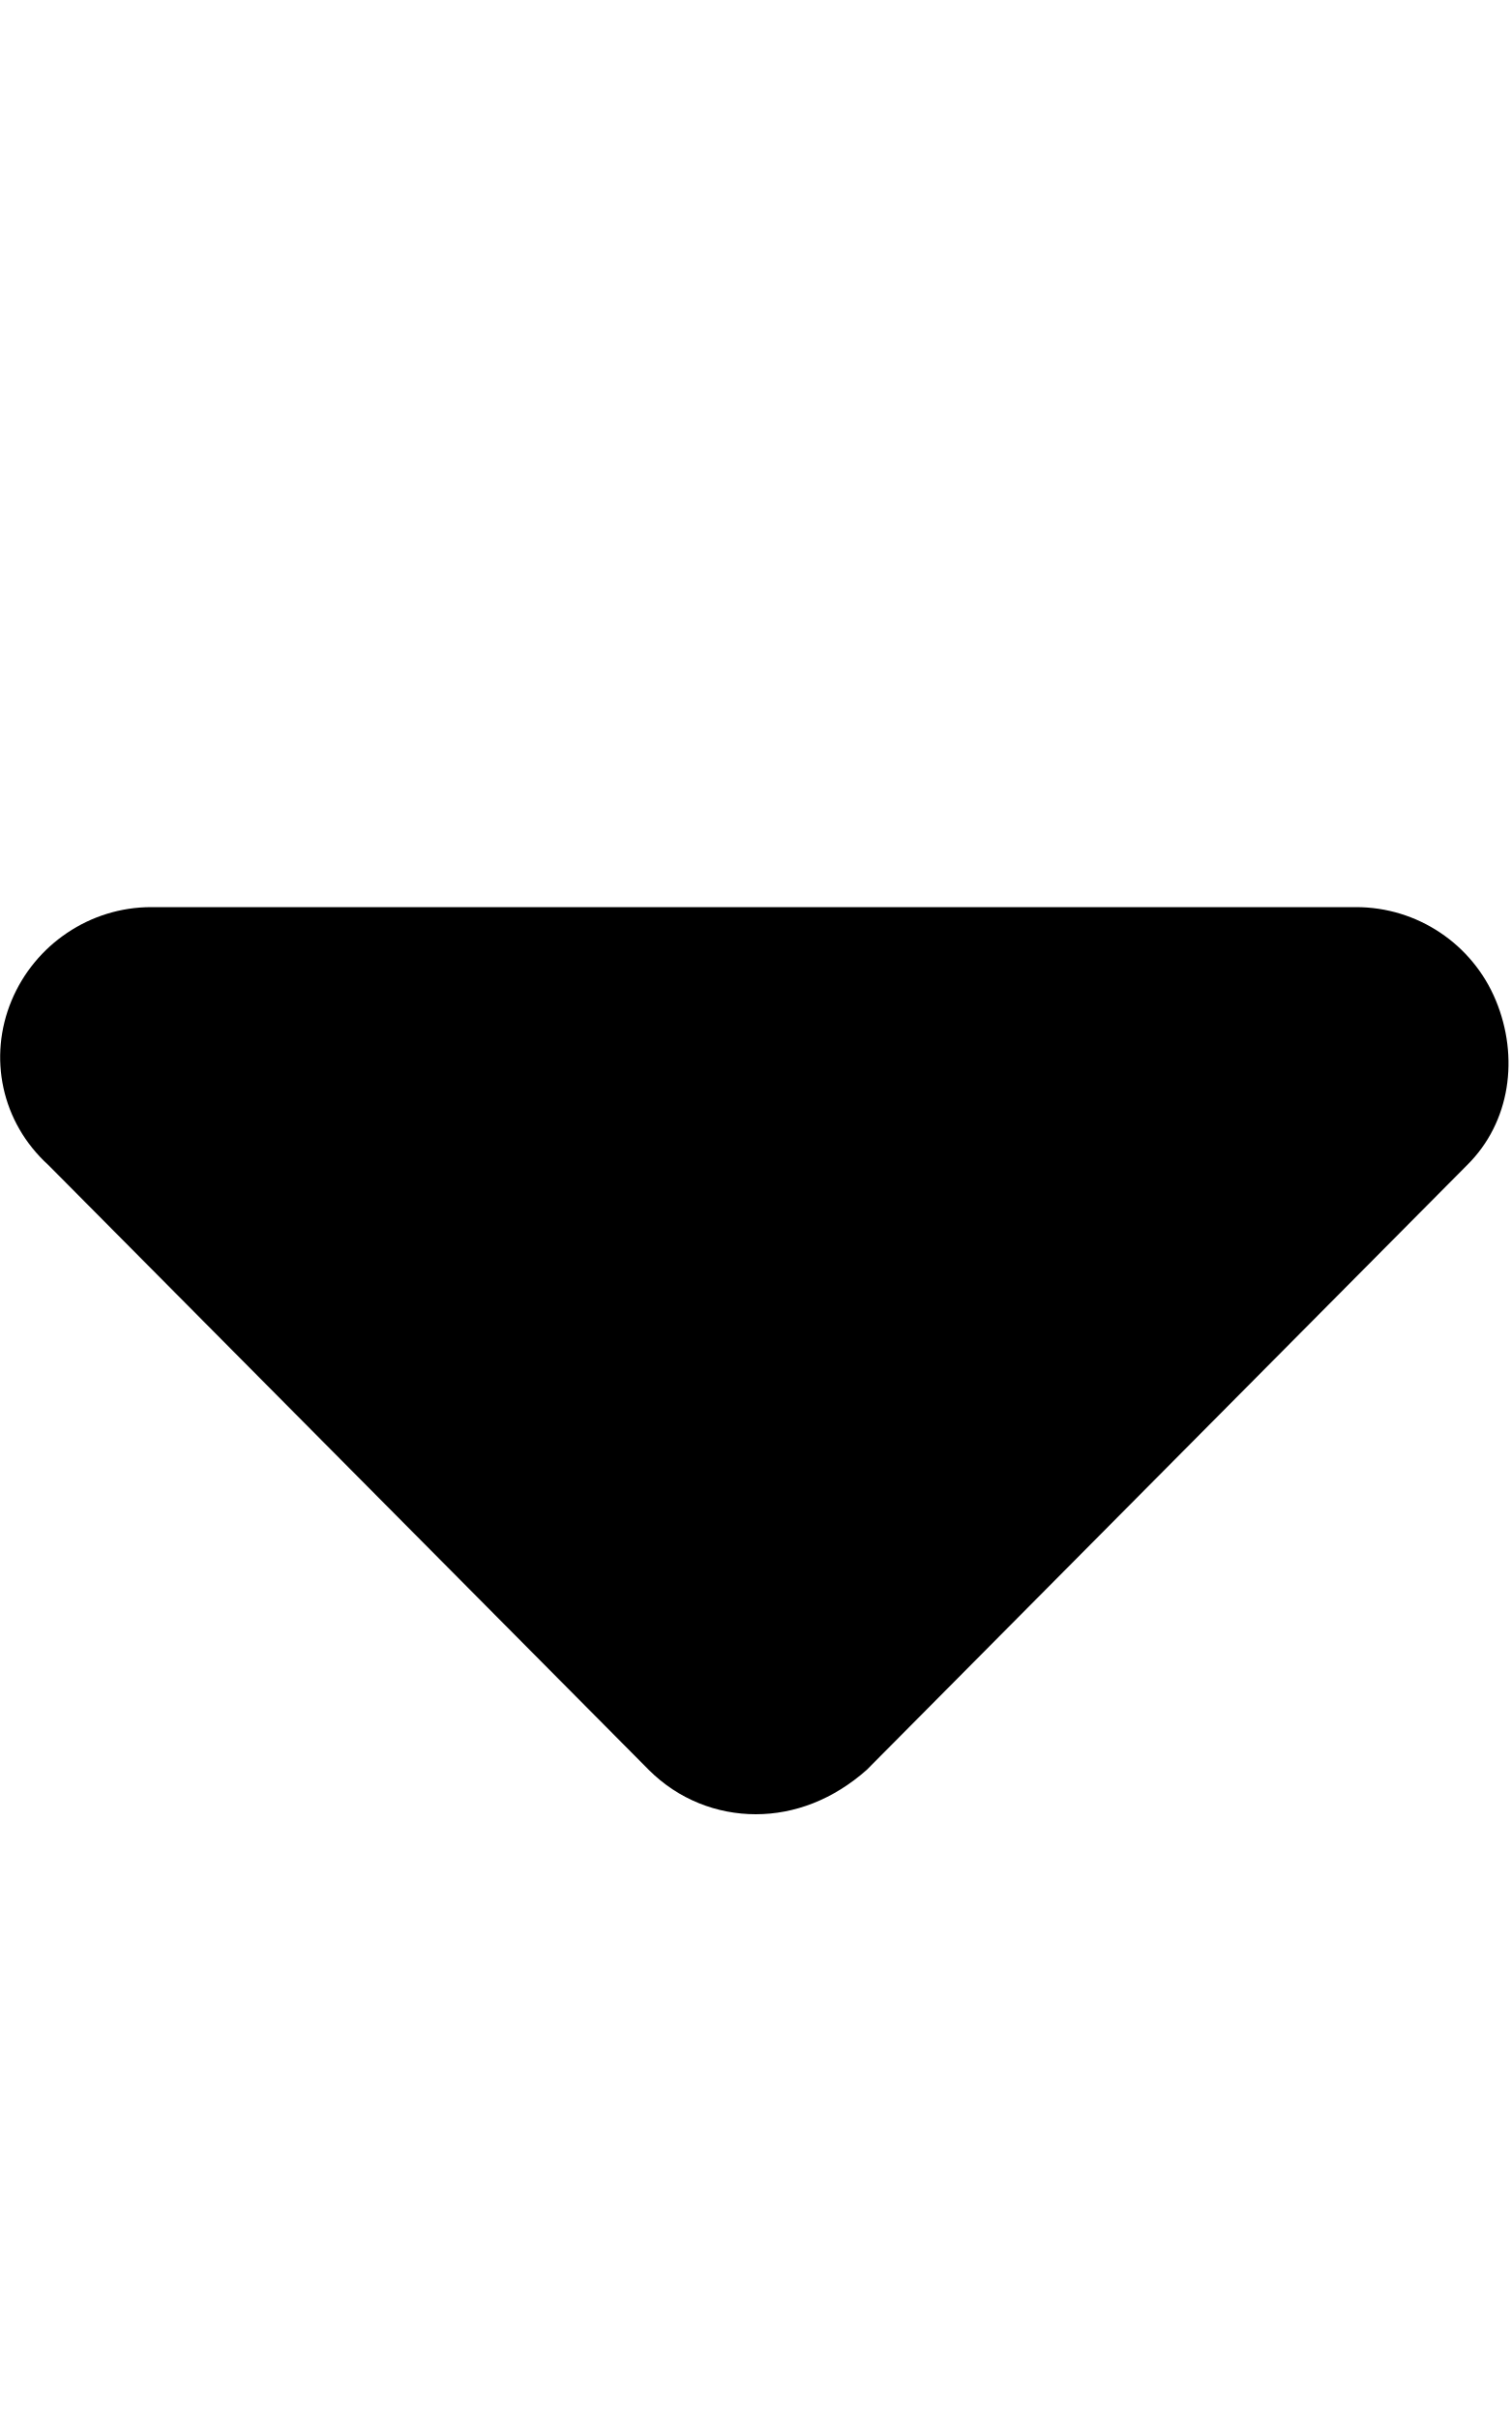
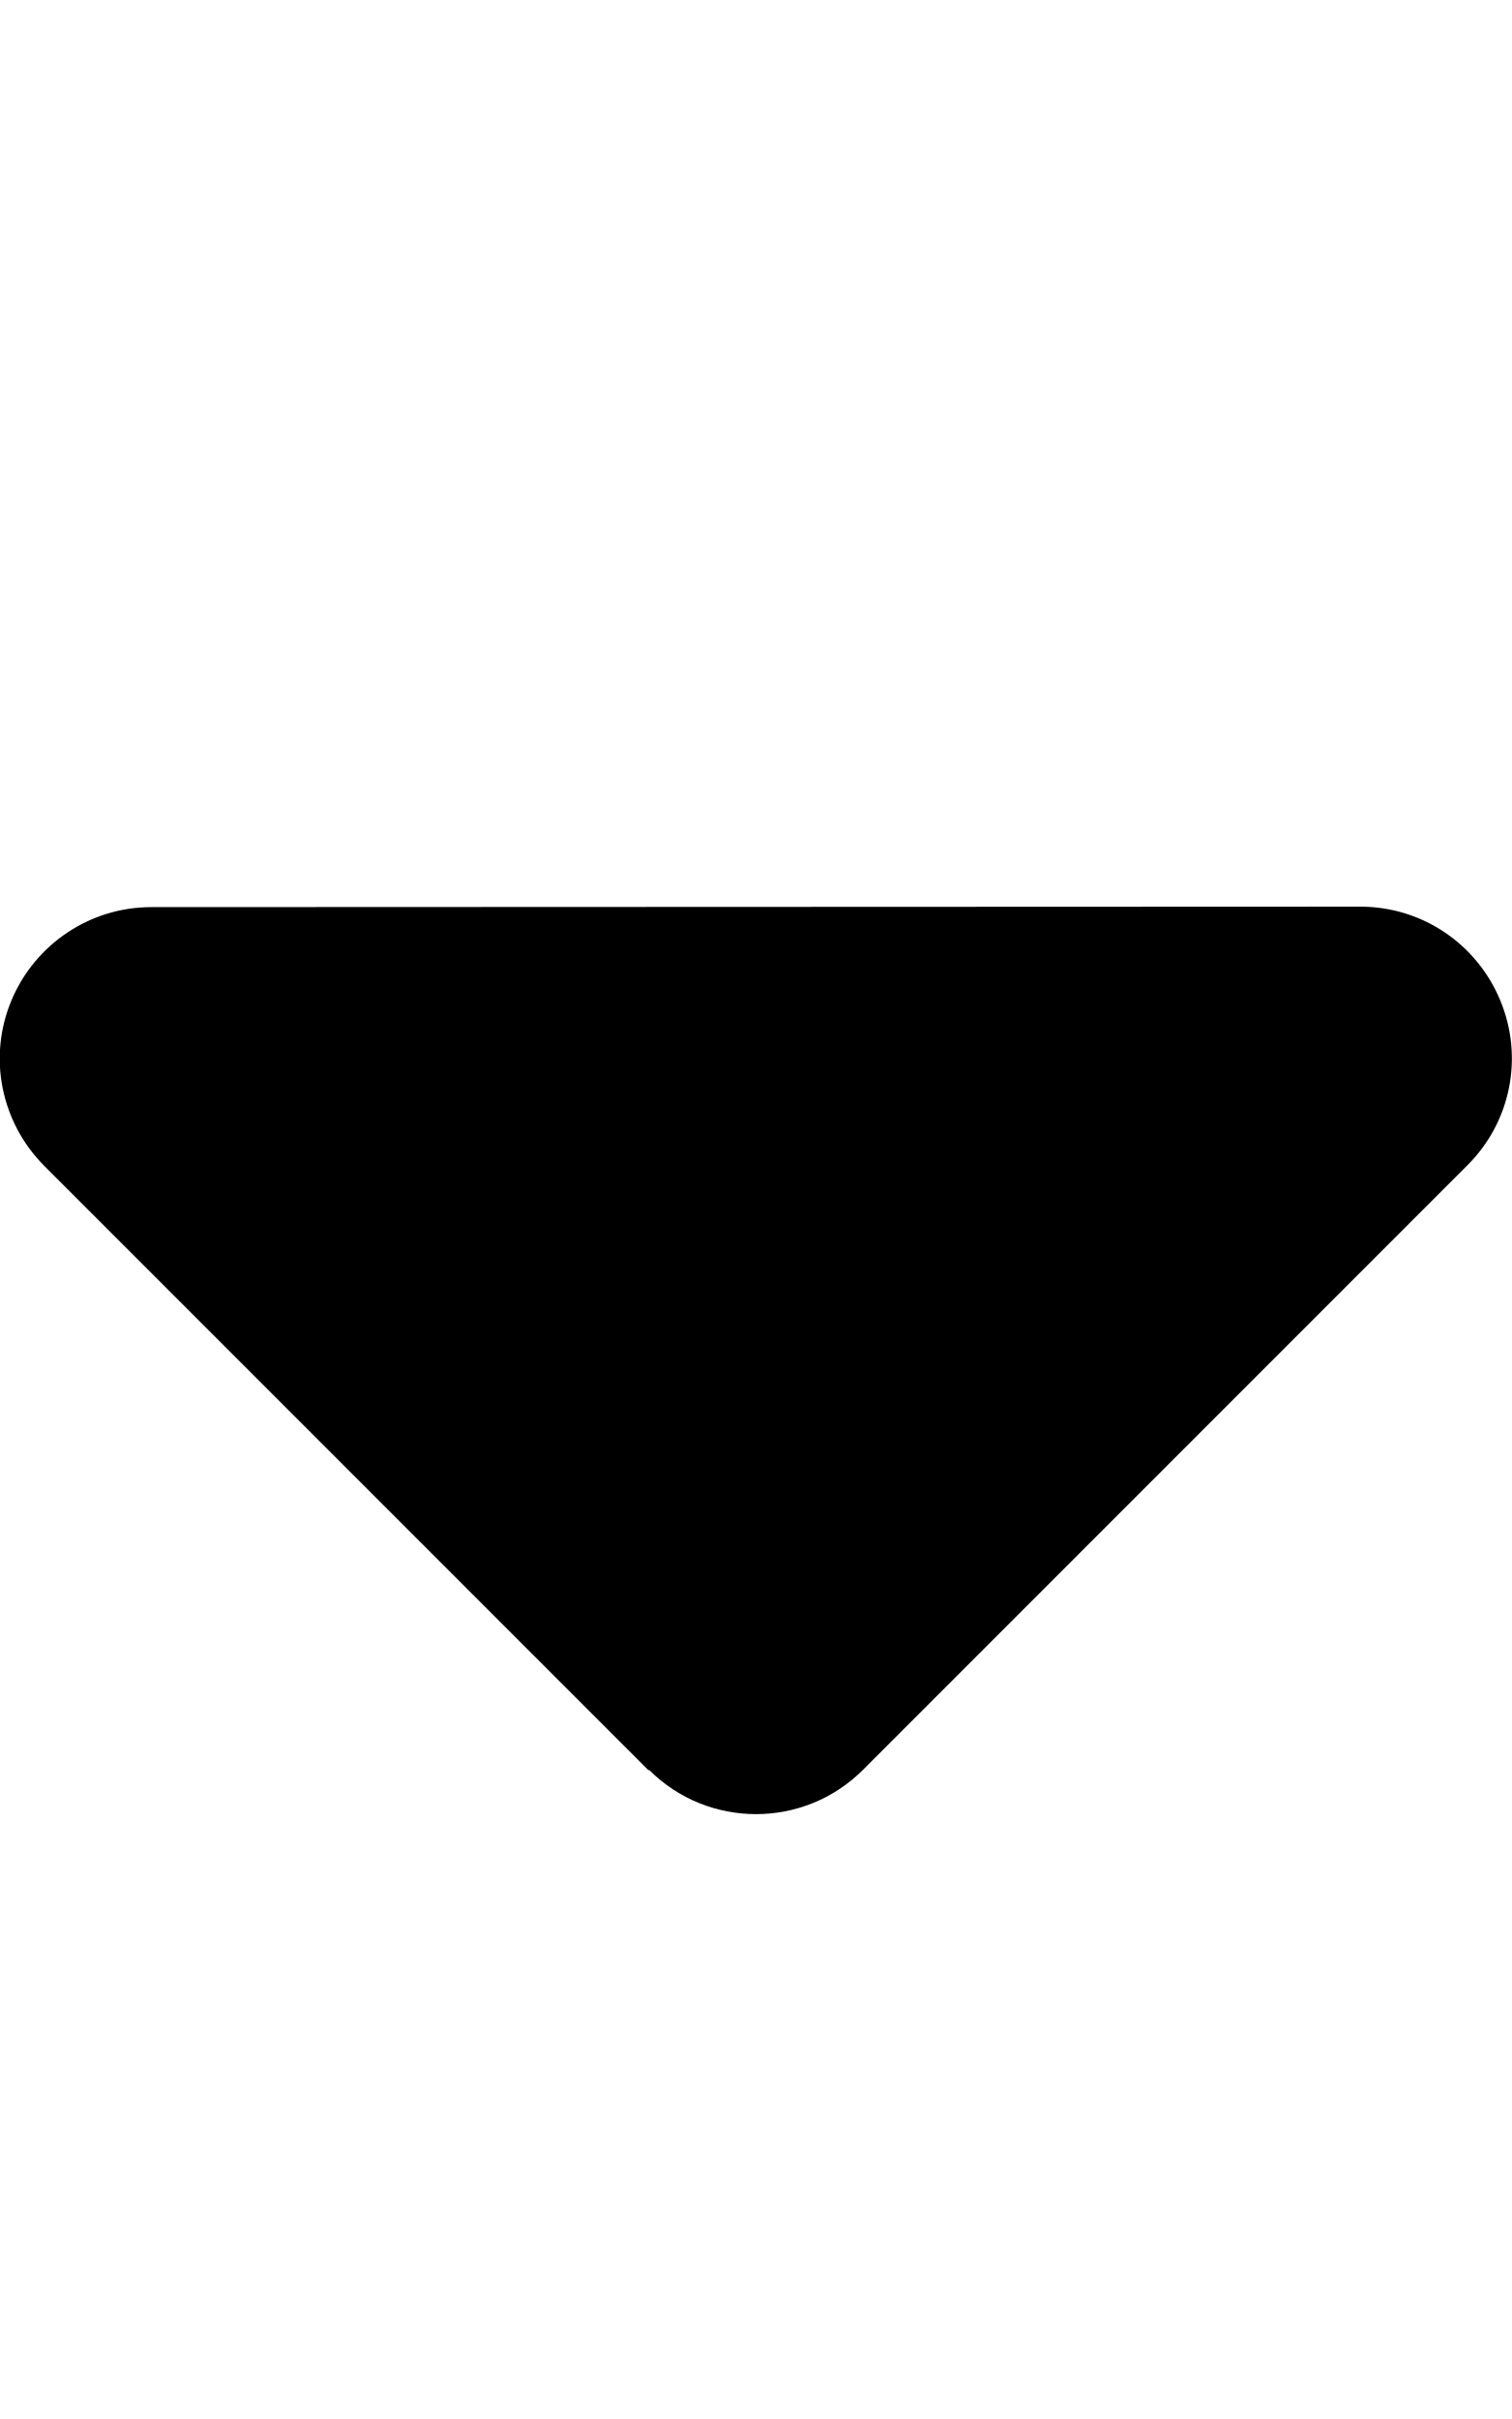
<svg xmlns="http://www.w3.org/2000/svg" viewBox="0 0 320 512">
-   <path d="M310.6 246.6l-127.1 128C176.4 380.9 168.2 384 160 384s-16.38-3.125-22.63-9.375l-127.1-128C.224 237.5-2.516 223.7 2.438 211.8S19.07 192 32 192h255.1c12.94 0 24.62 7.781 29.58 19.75S319.8 237.5 310.6 246.6z" />
+   <path d="M137.4 374.6c12.5 12.5 32.8 12.5 45.3 0l128-128c9.2-9.2 11.9-22.9 6.9-34.9s-16.6-19.8-29.6-19.8L32 192c-12.9 0-24.6 7.8-29.6 19.8s-2.2 25.7 6.9 34.9l128 128z" />
</svg>
